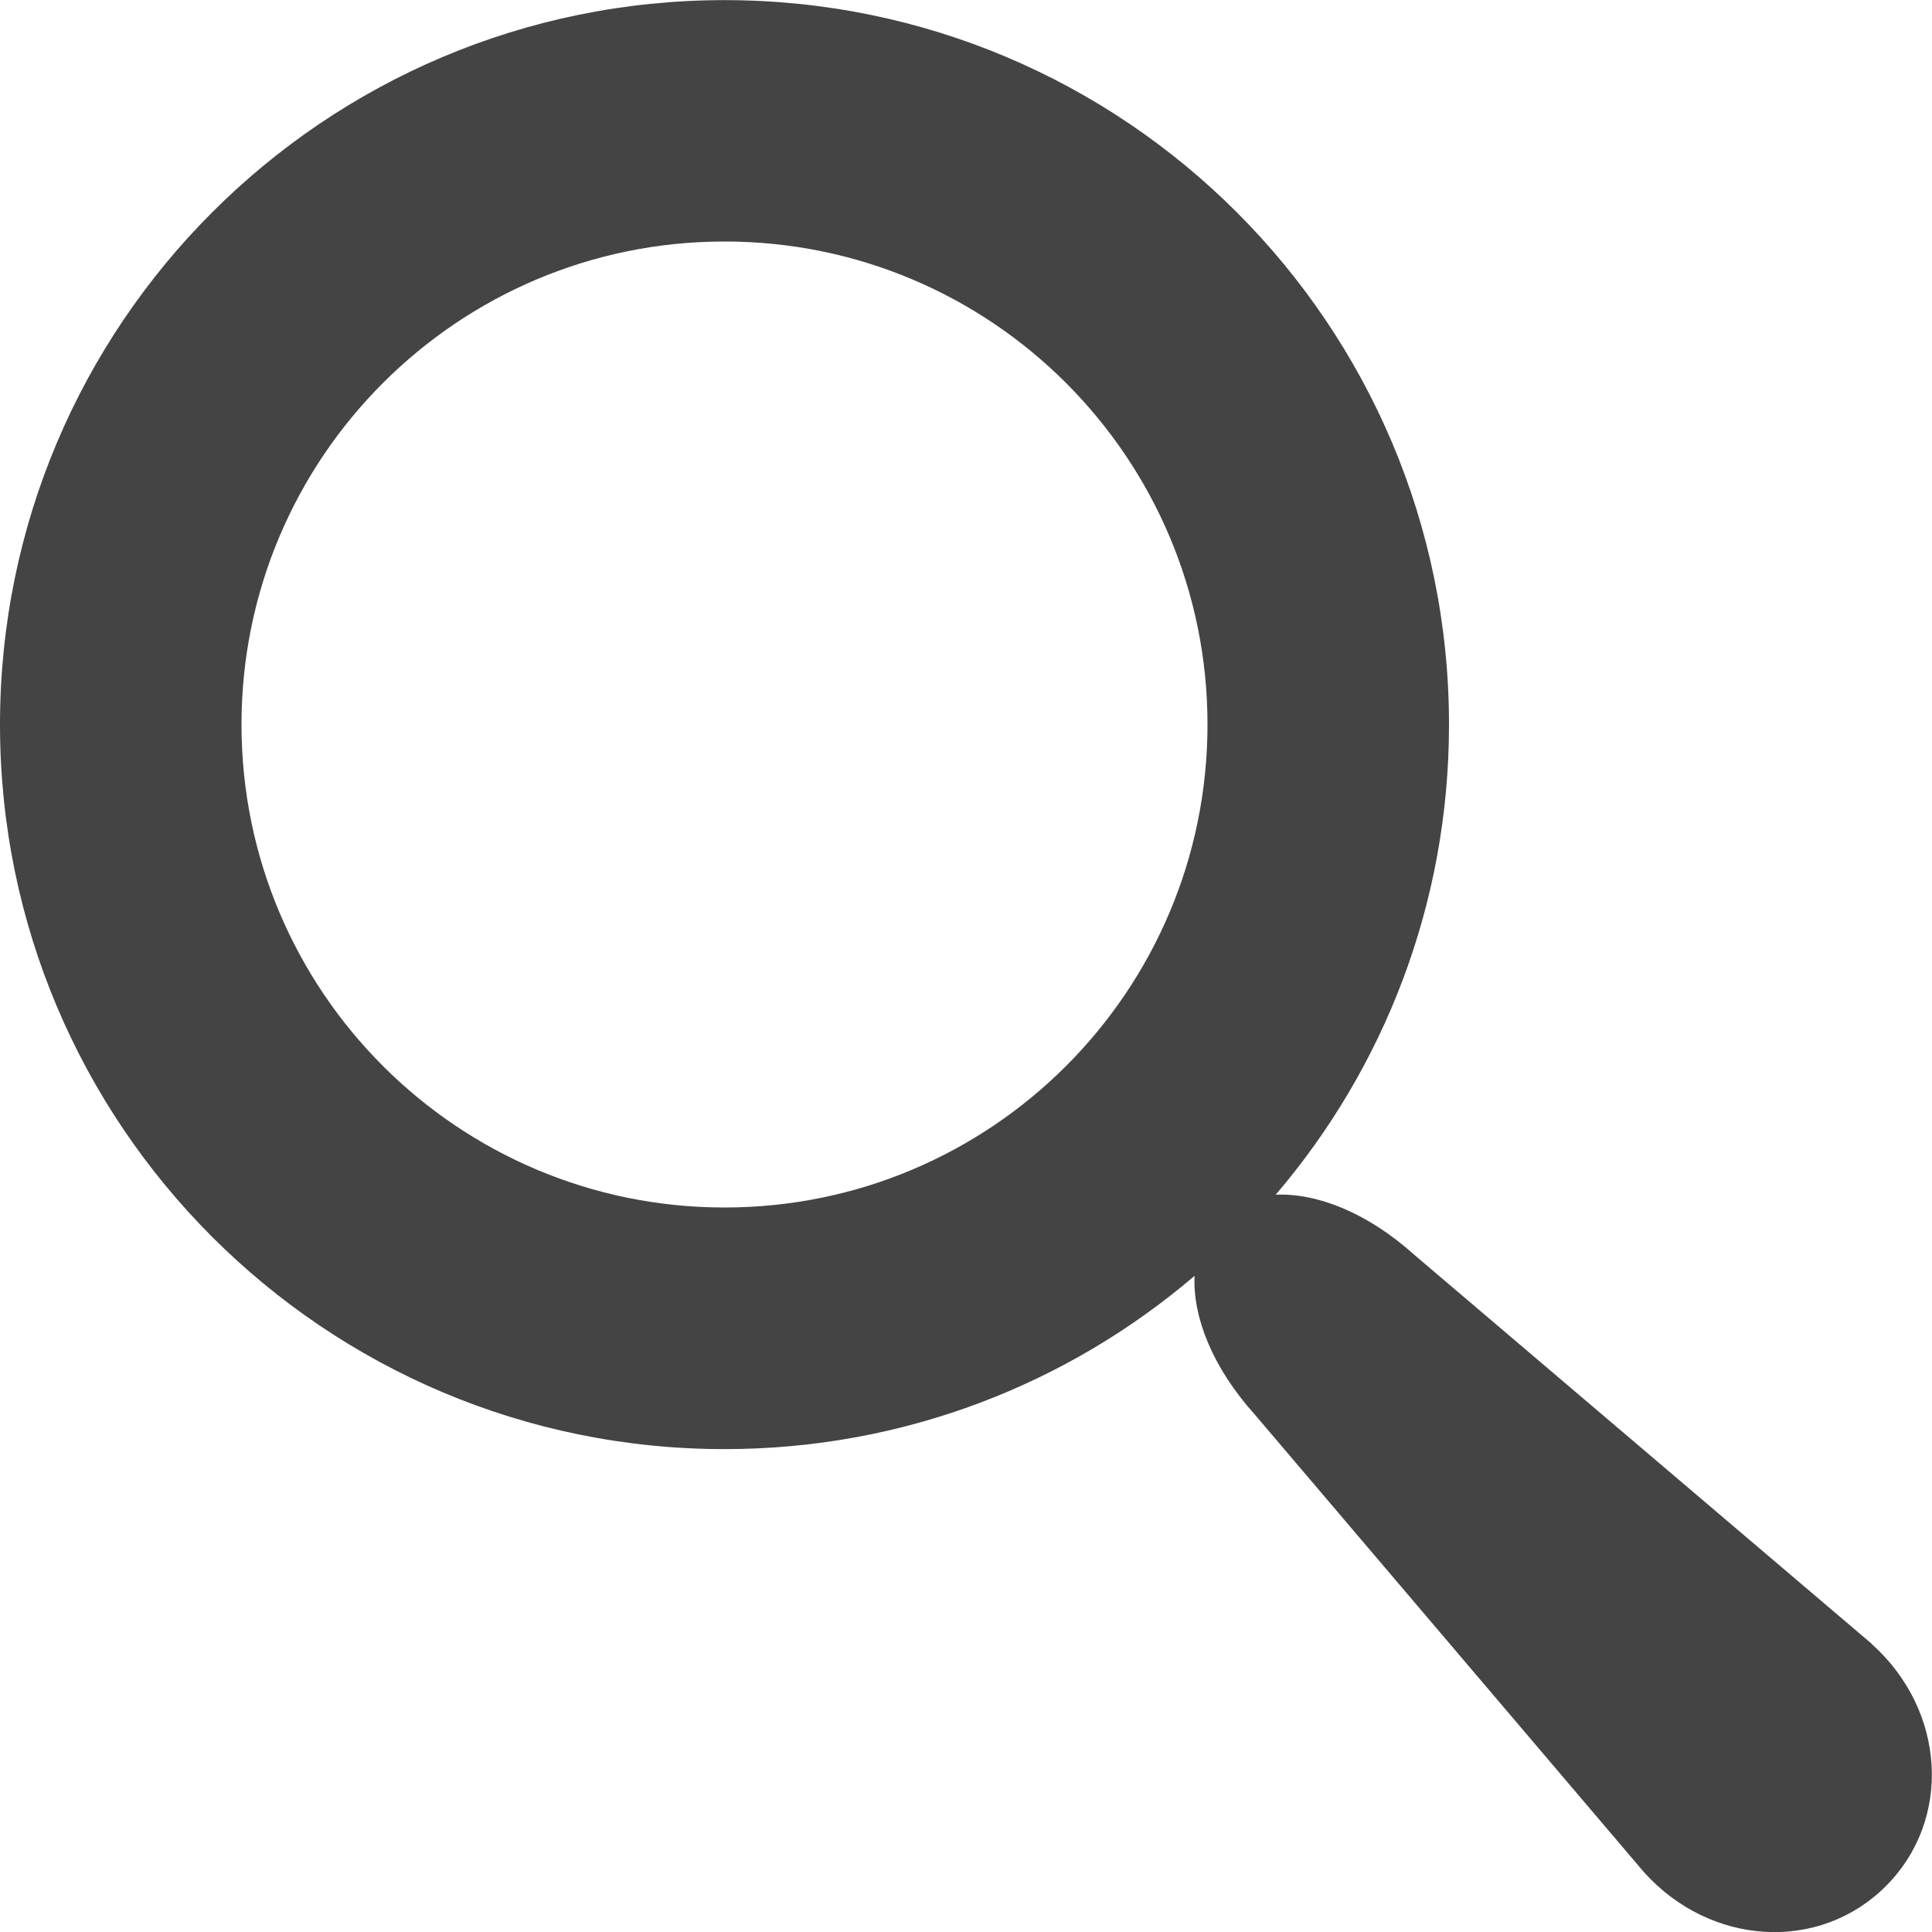
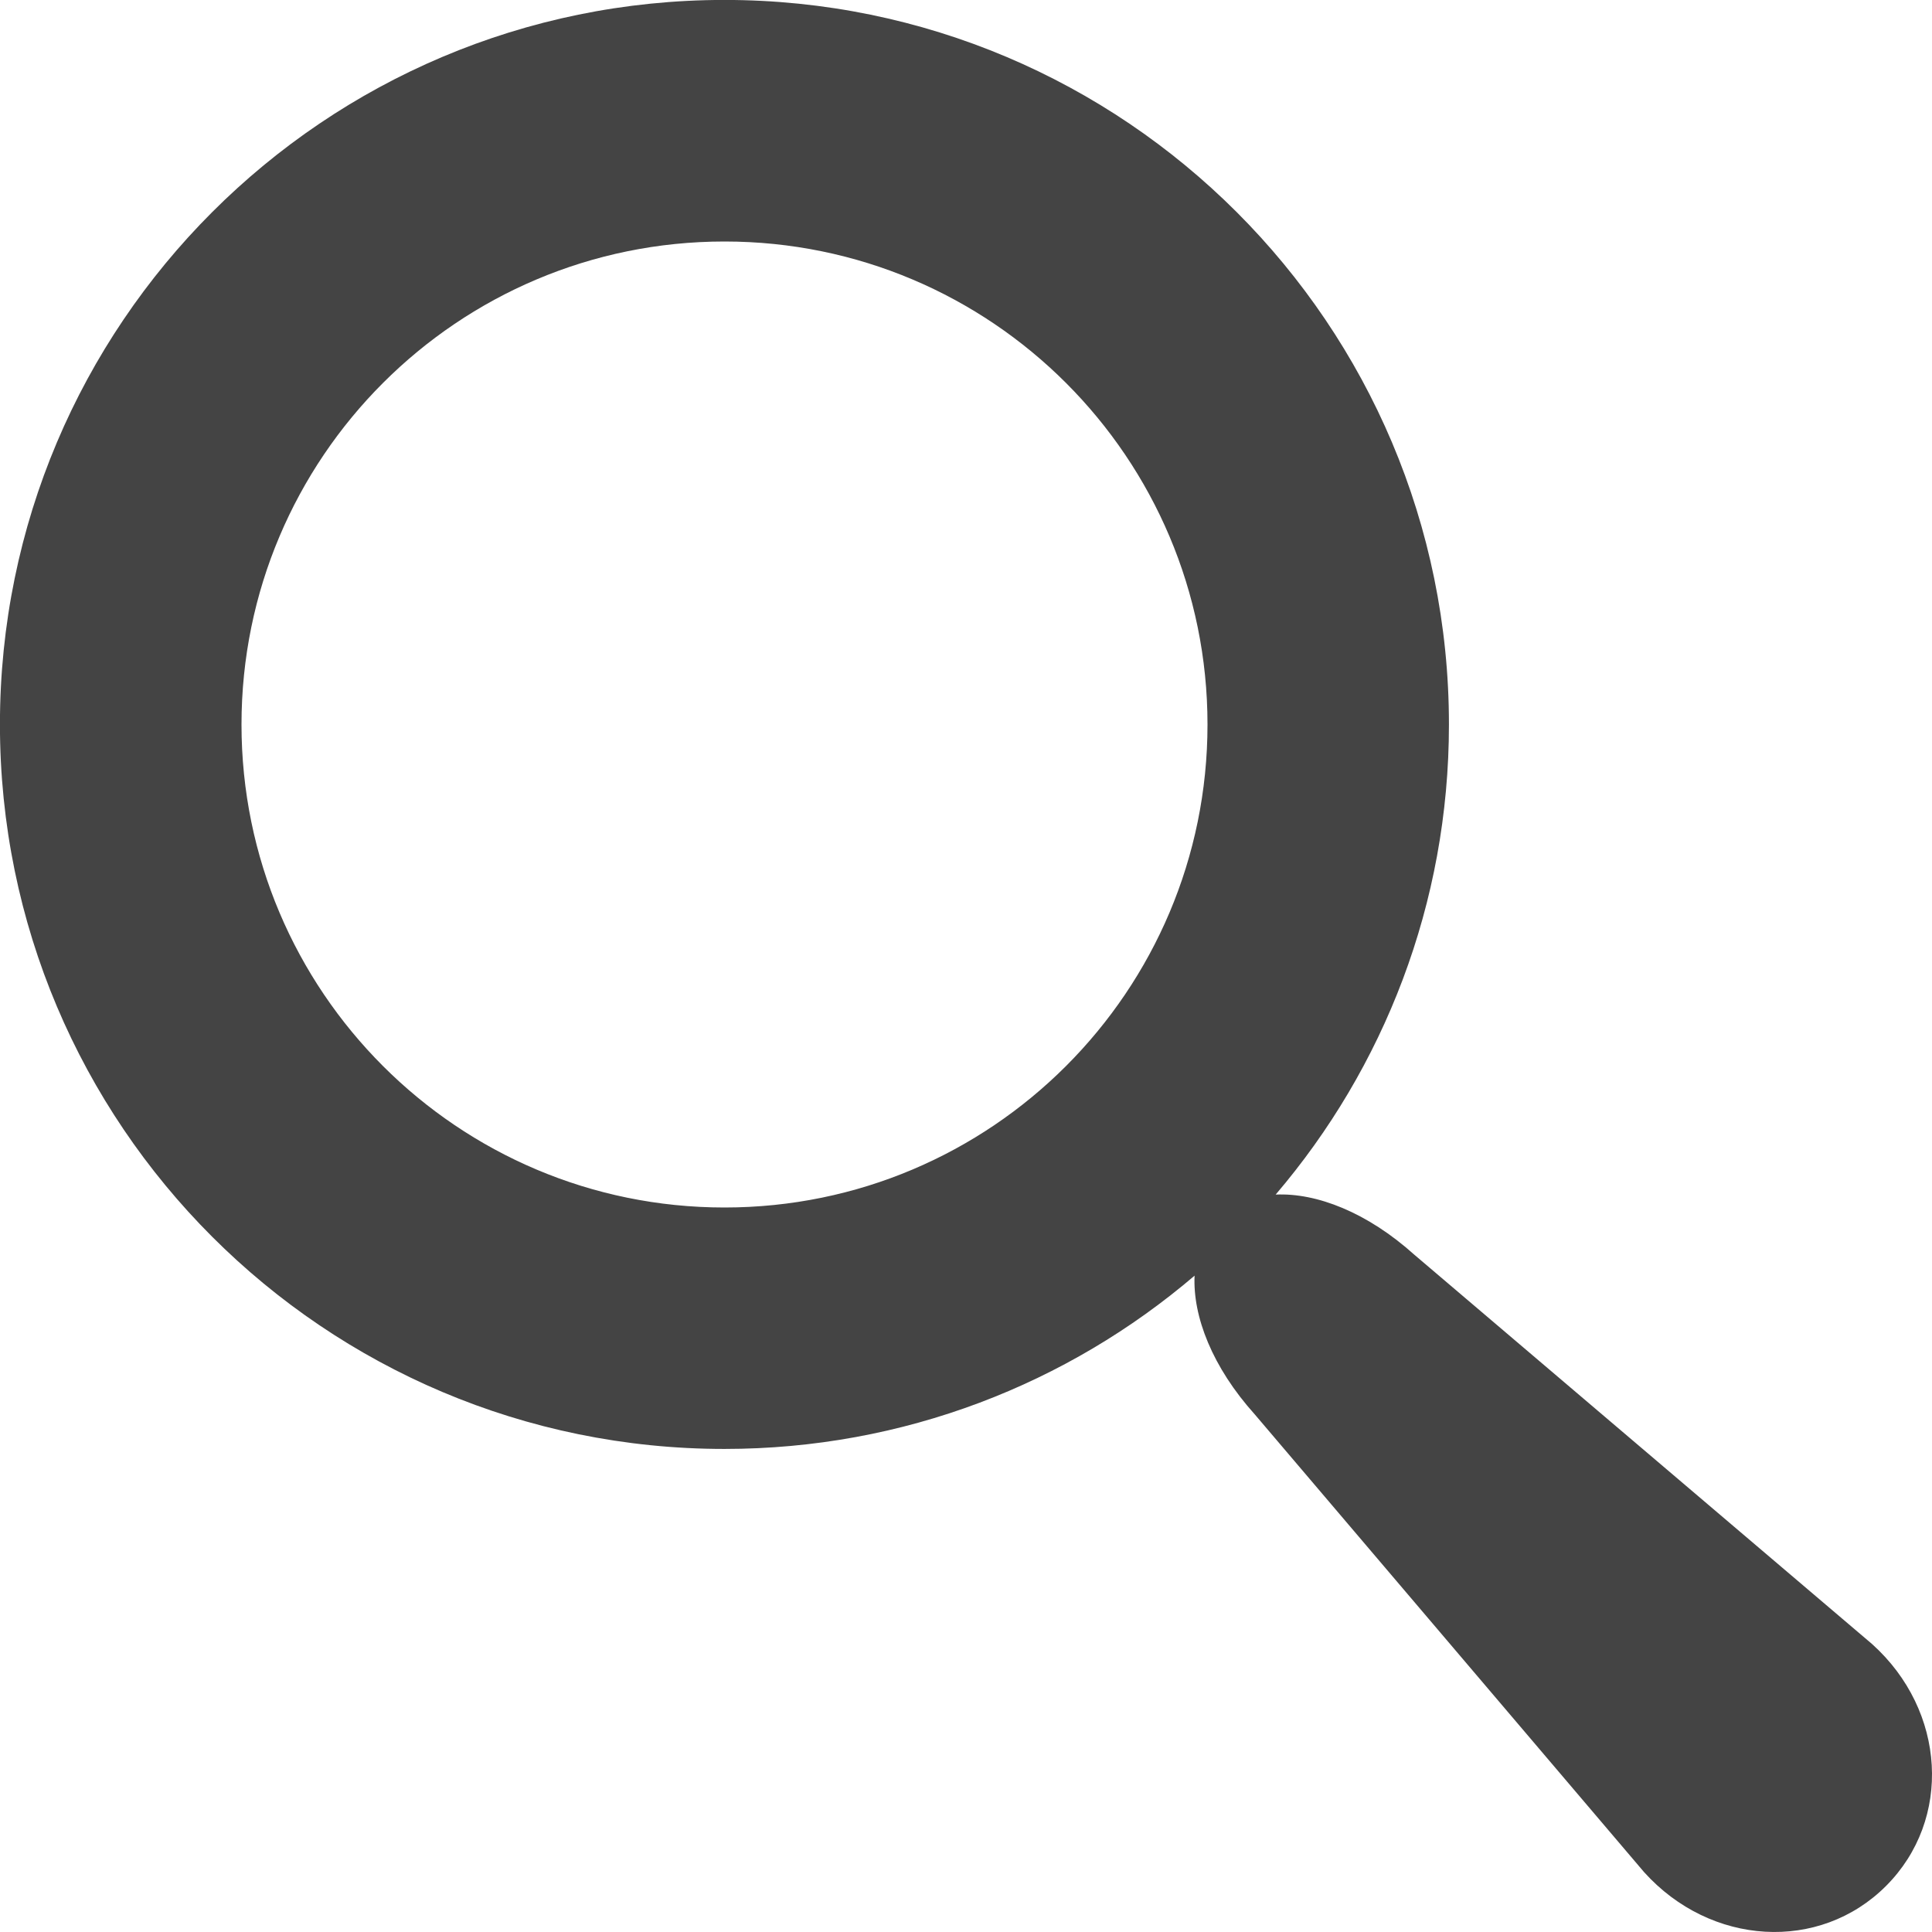
- <svg xmlns="http://www.w3.org/2000/svg" version="1.1" width="16" height="16" viewBox="0 0 16 16">
-   <path fill="#444444" d="M15.504 13.616l-3.79-3.223c-0.392-0.353-0.811-0.514-1.149-0.499 0.895-1.048 1.435-2.407 1.435-3.893 0-3.314-2.686-6-6-6s-6 2.686-6 6 2.686 6 6 6c1.486 0 2.845-0.54 3.893-1.435-0.016 0.338 0.146 0.757 0.499 1.149l3.223 3.79c0.552 0.613 1.453 0.665 2.003 0.115s0.498-1.452-0.115-2.003zM6 10c-2.209 0-4-1.791-4-4s1.791-4 4-4 4 1.791 4 4-1.791 4-4 4z" />
+ <svg xmlns="http://www.w3.org/2000/svg" version="1.1" width="32" height="32" viewBox="0 0 32 32">
+   <path fill="#444" d="M31.008 27.231l-7.58-6.447c-0.784-0.705-1.622-1.029-2.299-0.998 1.789-2.096 2.87-4.815 2.87-7.787 0-6.627-5.373-12-12-12s-12 5.373-12 12 5.373 12 12 12c2.972 0 5.691-1.081 7.787-2.87-0.031 0.677 0.293 1.515 0.998 2.299l6.447 7.58c1.104 1.226 2.907 1.33 4.007 0.23s0.997-2.903-0.23-4.007zM12 20c-4.418 0-8-3.582-8-8s3.582-8 8-8 8 3.582 8 8-3.582 8-8 8z" />
</svg>
